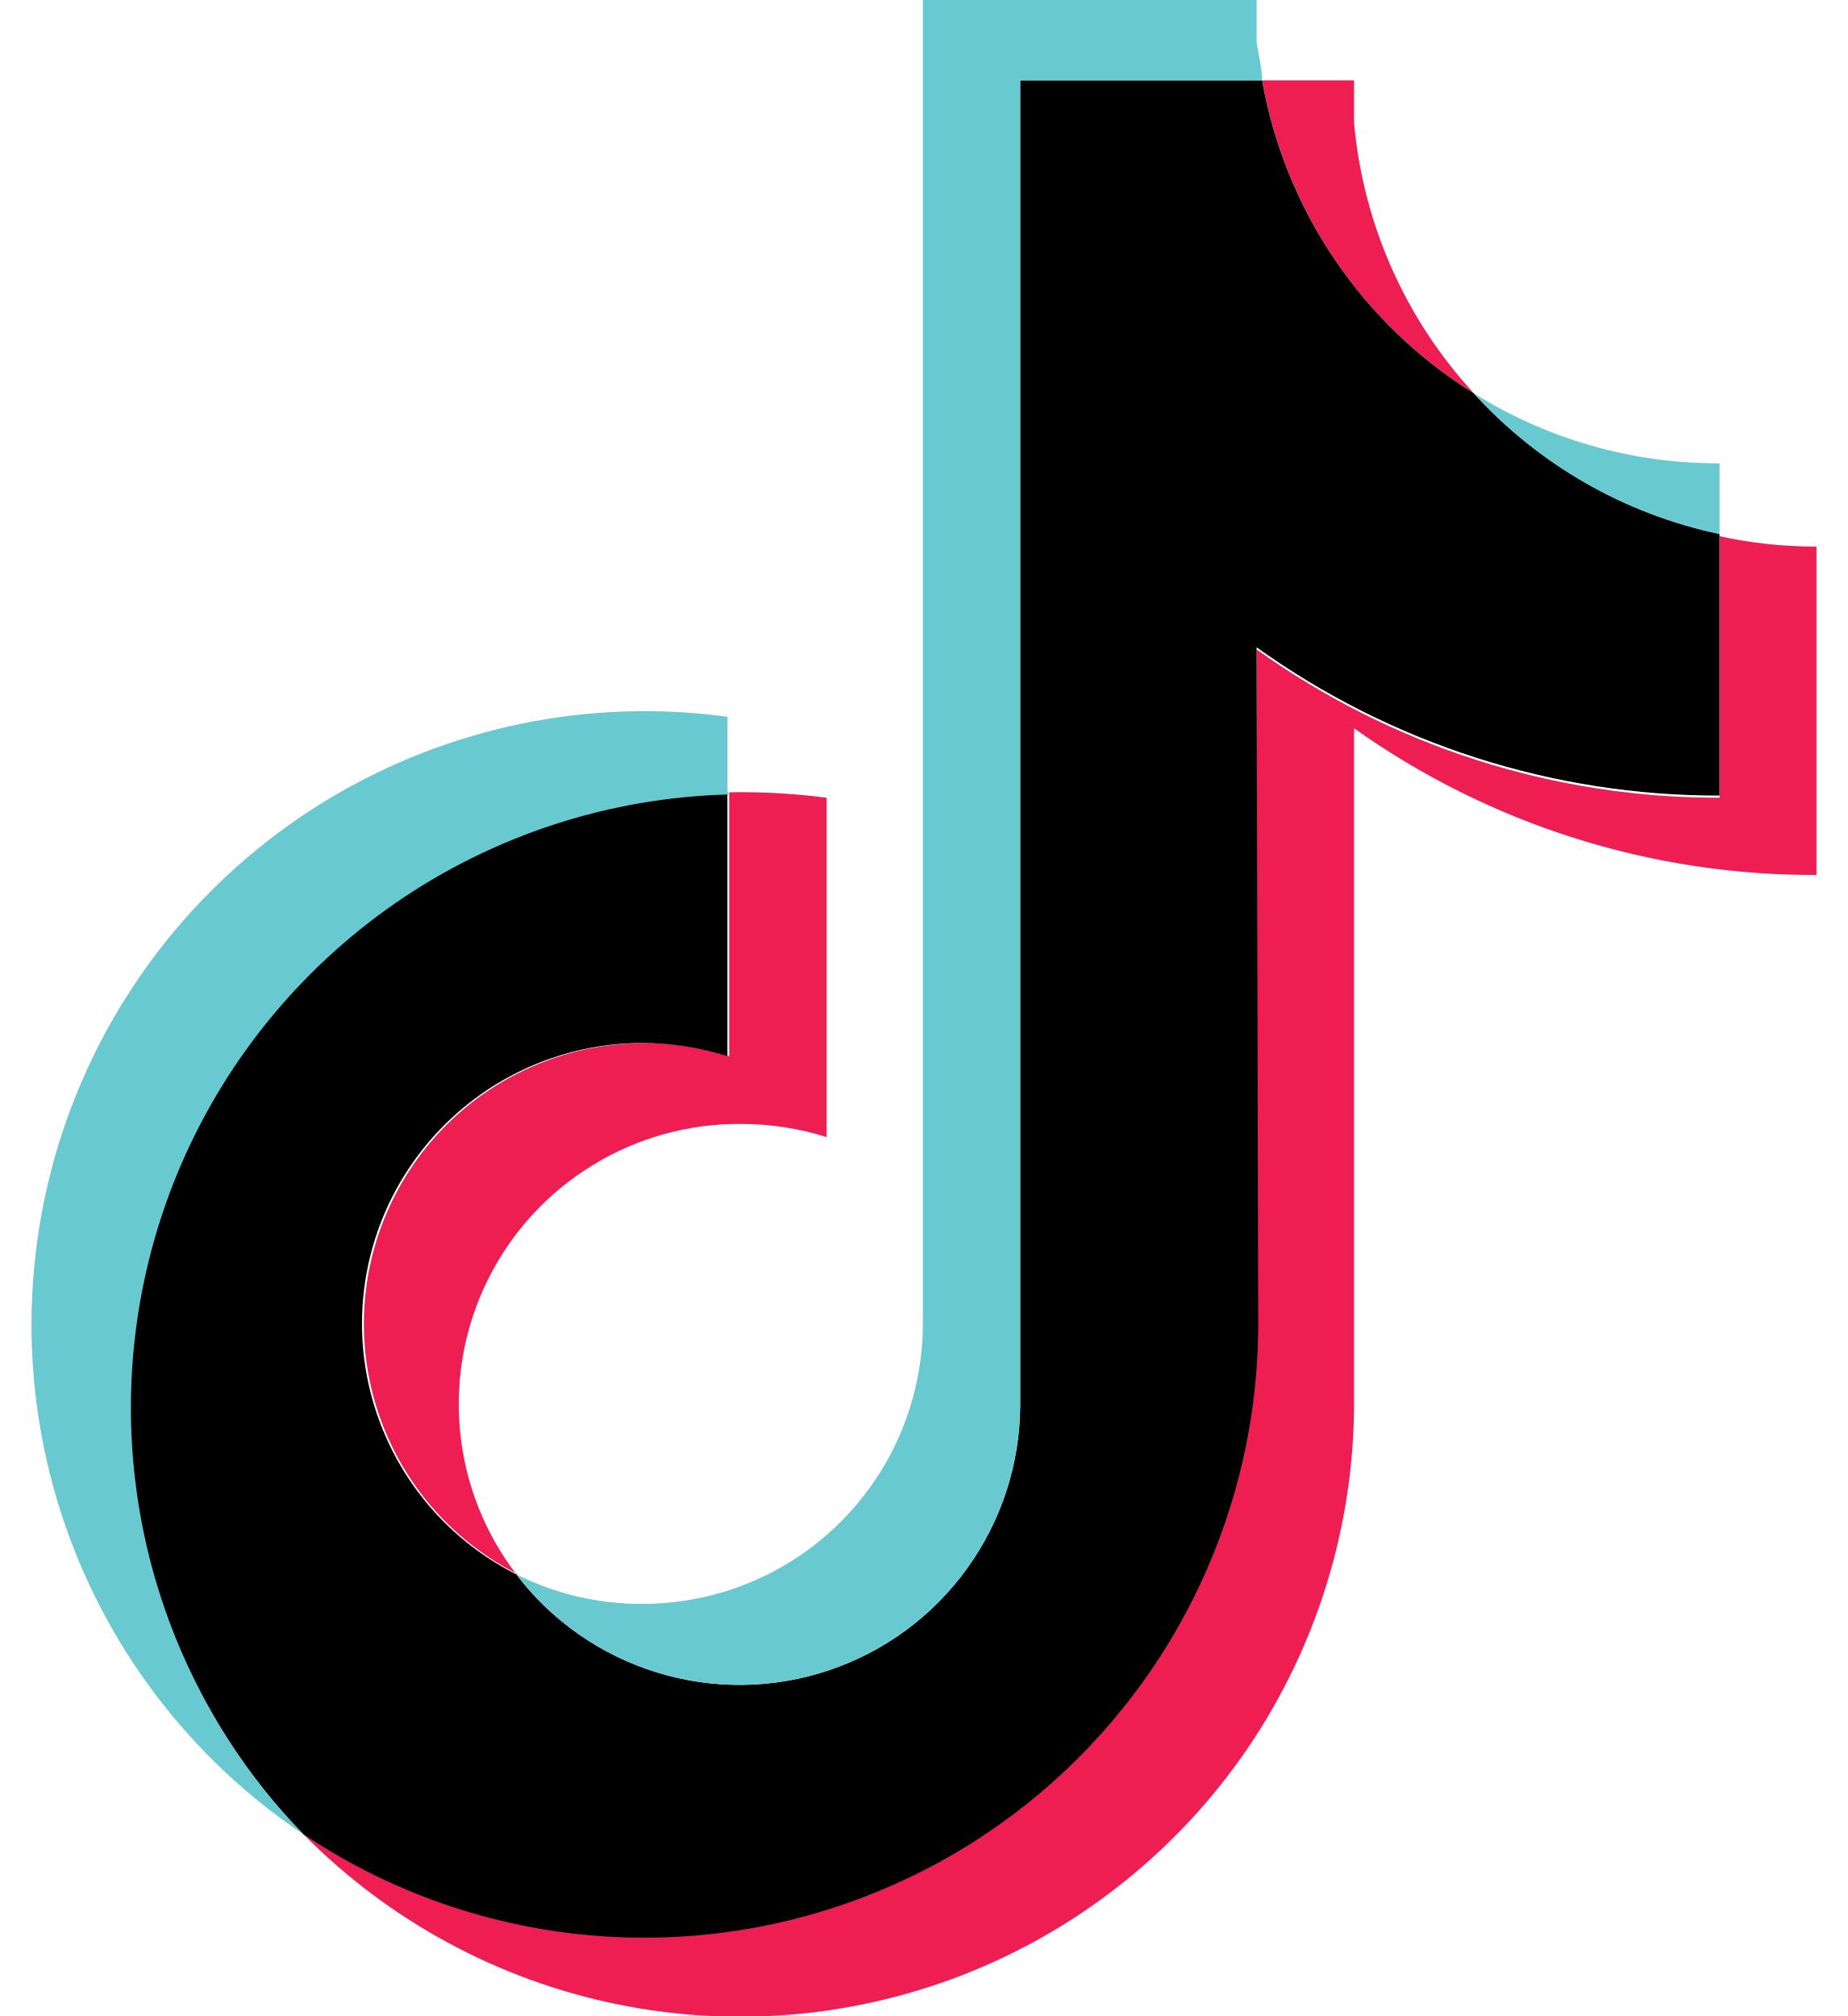
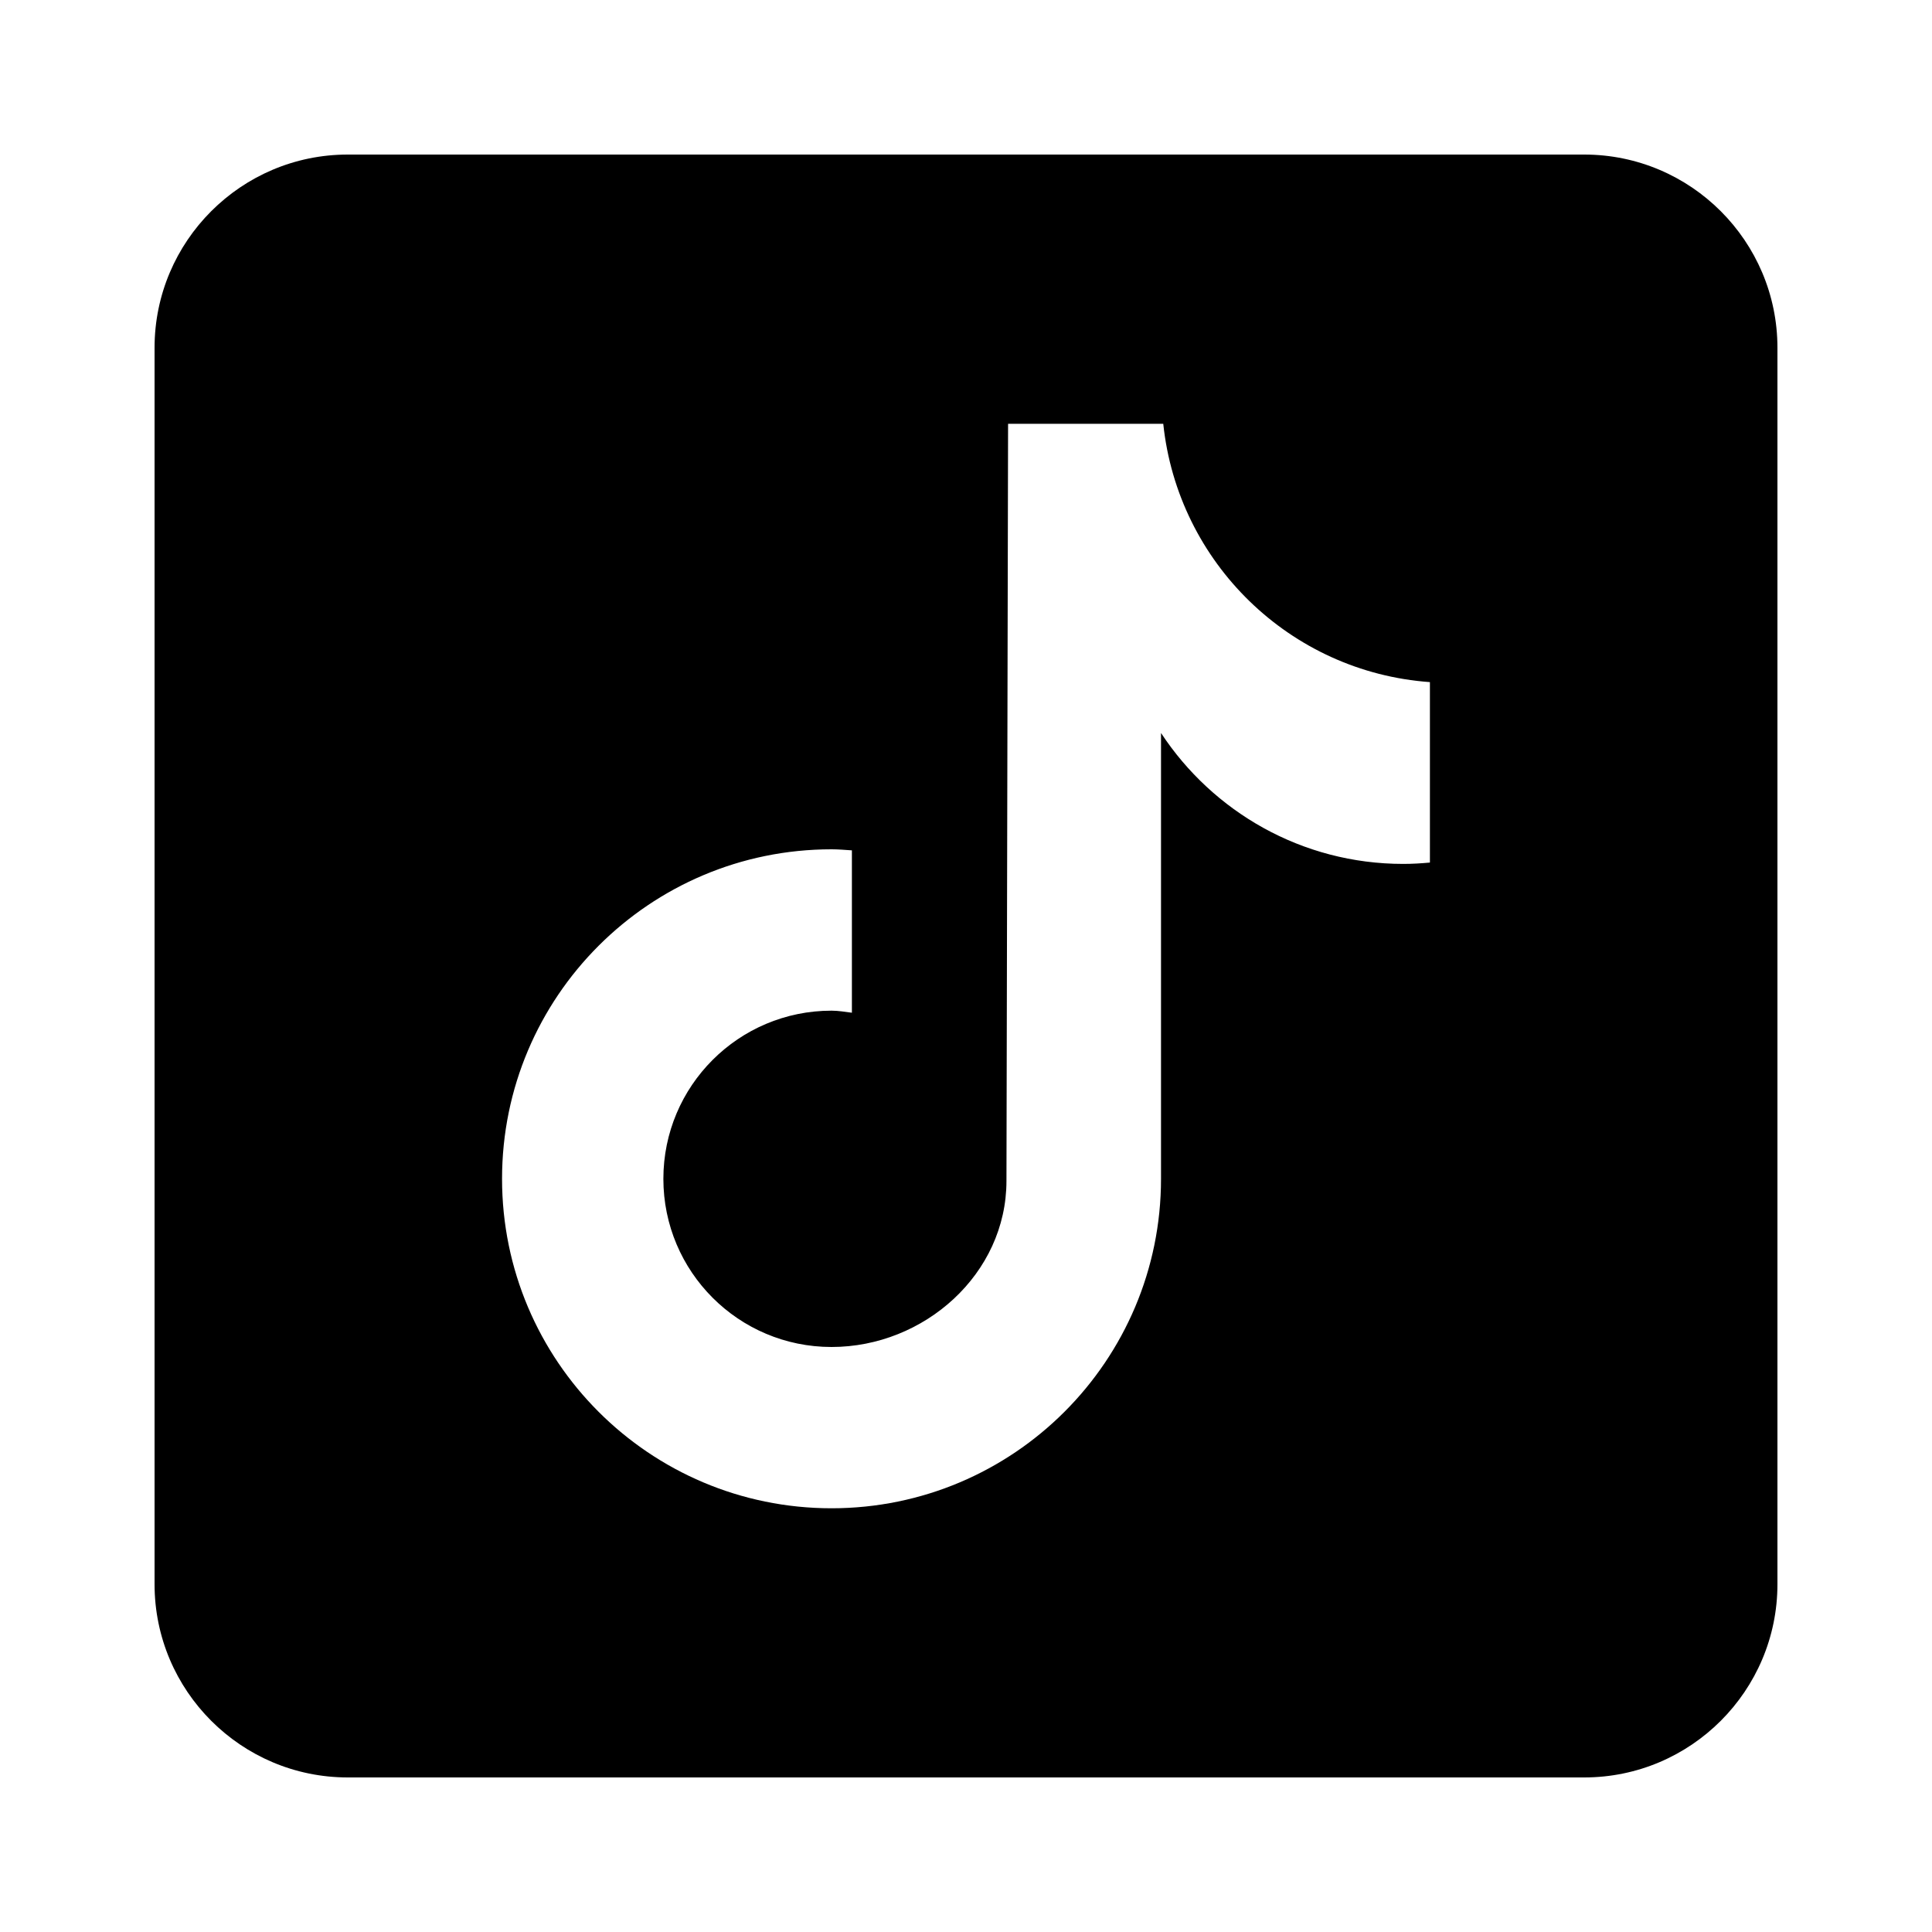
- <svg xmlns="http://www.w3.org/2000/svg" width="22" height="24" viewBox="0 0 22 24" fill="none">
-   <g id="Capa 2">
-     <g id="ELEMENTS">
-       <path id="Vector" fill-rule="evenodd" clip-rule="evenodd" d="M16.122 8.67C17.73 9.813 19.655 10.424 21.628 10.416V6.507C21.24 6.508 20.853 6.467 20.474 6.383V9.497C18.498 9.501 16.57 8.883 14.963 7.732V15.771C14.958 17.091 14.596 18.384 13.916 19.514C13.235 20.645 12.262 21.57 11.098 22.192C9.935 22.813 8.625 23.109 7.307 23.046C5.989 22.984 4.713 22.566 3.613 21.837C4.63 22.866 5.93 23.57 7.347 23.86C8.765 24.15 10.236 24.013 11.576 23.466C12.915 22.919 14.062 21.987 14.872 20.788C15.681 19.588 16.116 18.176 16.122 16.729V8.67ZM17.549 4.683C16.732 3.797 16.23 2.665 16.122 1.464V0.956H15.028C15.163 1.719 15.457 2.446 15.892 3.088C16.326 3.73 16.891 4.273 17.549 4.683ZM6.148 18.742C5.768 18.246 5.536 17.654 5.477 17.032C5.418 16.41 5.534 15.784 5.813 15.226C6.092 14.667 6.522 14.198 7.055 13.872C7.587 13.545 8.201 13.375 8.825 13.38C9.17 13.38 9.513 13.433 9.842 13.537V9.497C9.457 9.447 9.07 9.425 8.682 9.432V12.573C7.881 12.319 7.015 12.377 6.255 12.734C5.495 13.091 4.897 13.72 4.58 14.498C4.263 15.275 4.25 16.144 4.544 16.93C4.838 17.717 5.418 18.364 6.167 18.742H6.148Z" fill="#EE1D52" />
-       <path id="Vector_2" fill-rule="evenodd" clip-rule="evenodd" d="M14.962 7.706C16.569 8.857 18.497 9.475 20.473 9.471V6.357C19.347 6.119 18.324 5.533 17.548 4.683C16.89 4.273 16.325 3.73 15.891 3.088C15.456 2.446 15.162 1.719 15.027 0.956H12.147V16.729C12.144 17.427 11.923 18.107 11.514 18.673C11.106 19.239 10.53 19.663 9.868 19.885C9.206 20.107 8.491 20.116 7.824 19.911C7.156 19.706 6.57 19.298 6.147 18.742C5.476 18.404 4.939 17.849 4.622 17.168C4.305 16.487 4.227 15.719 4.4 14.988C4.573 14.257 4.987 13.606 5.576 13.139C6.165 12.672 6.894 12.418 7.645 12.416C7.99 12.417 8.332 12.47 8.661 12.573V9.432C7.24 9.466 5.859 9.915 4.688 10.723C3.518 11.531 2.608 12.663 2.072 13.98C1.536 15.297 1.396 16.743 1.67 18.139C1.943 19.534 2.618 20.82 3.612 21.837C4.712 22.571 5.99 22.994 7.311 23.059C8.632 23.124 9.945 22.829 11.112 22.207C12.279 21.585 13.255 20.657 13.936 19.524C14.617 18.391 14.979 17.094 14.981 15.771L14.962 7.706Z" fill="black" />
-       <path id="Vector_3" fill-rule="evenodd" clip-rule="evenodd" d="M20.474 6.357V5.516C19.439 5.52 18.425 5.231 17.548 4.682C18.322 5.535 19.346 6.121 20.474 6.357ZM15.027 0.955C15.027 0.806 14.981 0.649 14.962 0.499V-0.009H10.988V15.771C10.984 16.654 10.63 17.501 10.004 18.123C9.377 18.747 8.529 19.095 7.645 19.094C7.125 19.096 6.612 18.976 6.147 18.742C6.57 19.297 7.156 19.706 7.824 19.911C8.491 20.116 9.206 20.107 9.868 19.884C10.53 19.662 11.106 19.239 11.514 18.673C11.923 18.107 12.145 17.427 12.147 16.729V0.955H15.027ZM8.662 9.425V8.533C7.026 8.31 5.364 8.649 3.945 9.492C2.527 10.336 1.436 11.635 0.85 13.178C0.265 14.721 0.219 16.417 0.72 17.989C1.222 19.562 2.241 20.918 3.612 21.837C2.626 20.817 1.958 19.532 1.69 18.139C1.422 16.745 1.566 15.304 2.103 13.991C2.641 12.678 3.549 11.551 4.717 10.745C5.886 9.94 7.263 9.493 8.681 9.458L8.662 9.425Z" fill="#69C9D0" />
-     </g>
-   </g>
+ <svg xmlns="http://www.w3.org/2000/svg" viewBox="0 0 50 50" width="50px" height="50px">
+   <path d="M41,4H9C6.243,4,4,6.243,4,9v32c0,2.757,2.243,5,5,5h32c2.757,0,5-2.243,5-5V9C46,6.243,43.757,4,41,4z M37.006,22.323 c-0.227,0.021-0.457,0.035-0.69,0.035c-2.623,0-4.928-1.349-6.269-3.388c0,5.349,0,11.435,0,11.537c0,4.709-3.818,8.527-8.527,8.527 s-8.527-3.818-8.527-8.527s3.818-8.527,8.527-8.527c0.178,0,0.352,0.016,0.527,0.027v4.202c-0.175-0.021-0.347-0.053-0.527-0.053 c-2.404,0-4.352,1.948-4.352,4.352s1.948,4.352,4.352,4.352s4.527-1.894,4.527-4.298c0-0.095,0.042-19.594,0.042-19.594h4.016 c0.378,3.591,3.277,6.425,6.901,6.685V22.323z" />
</svg>
